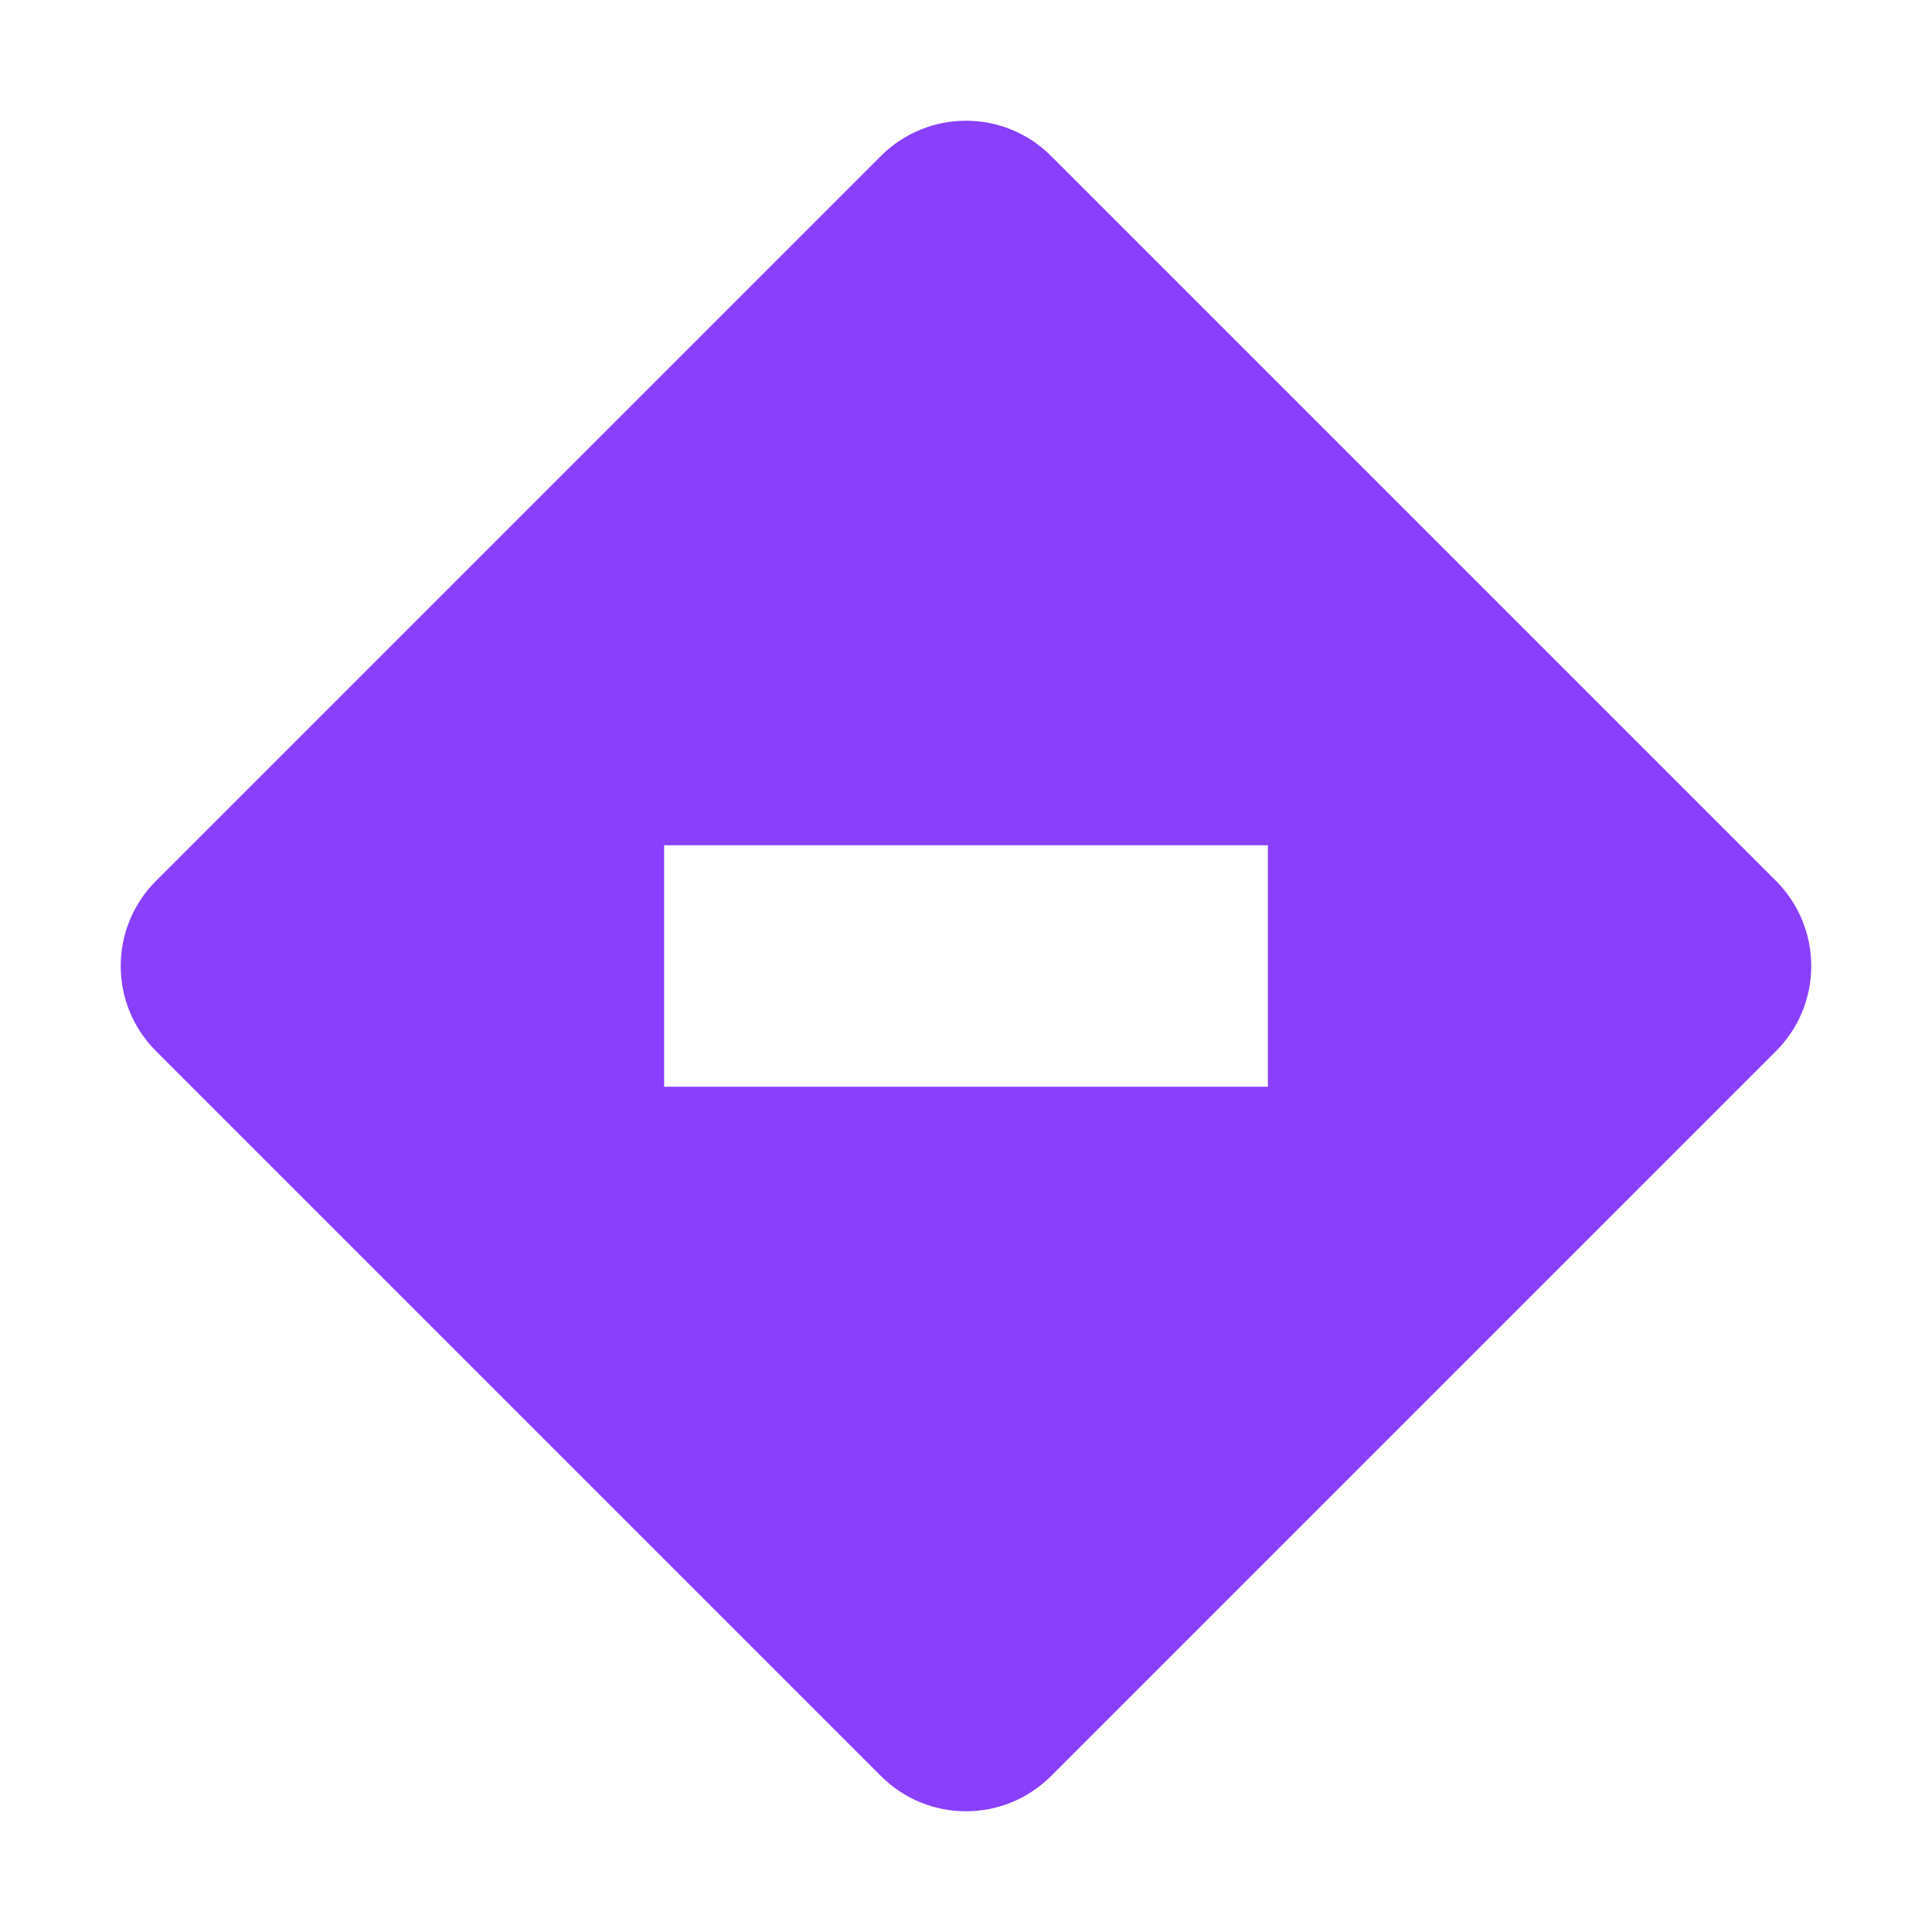
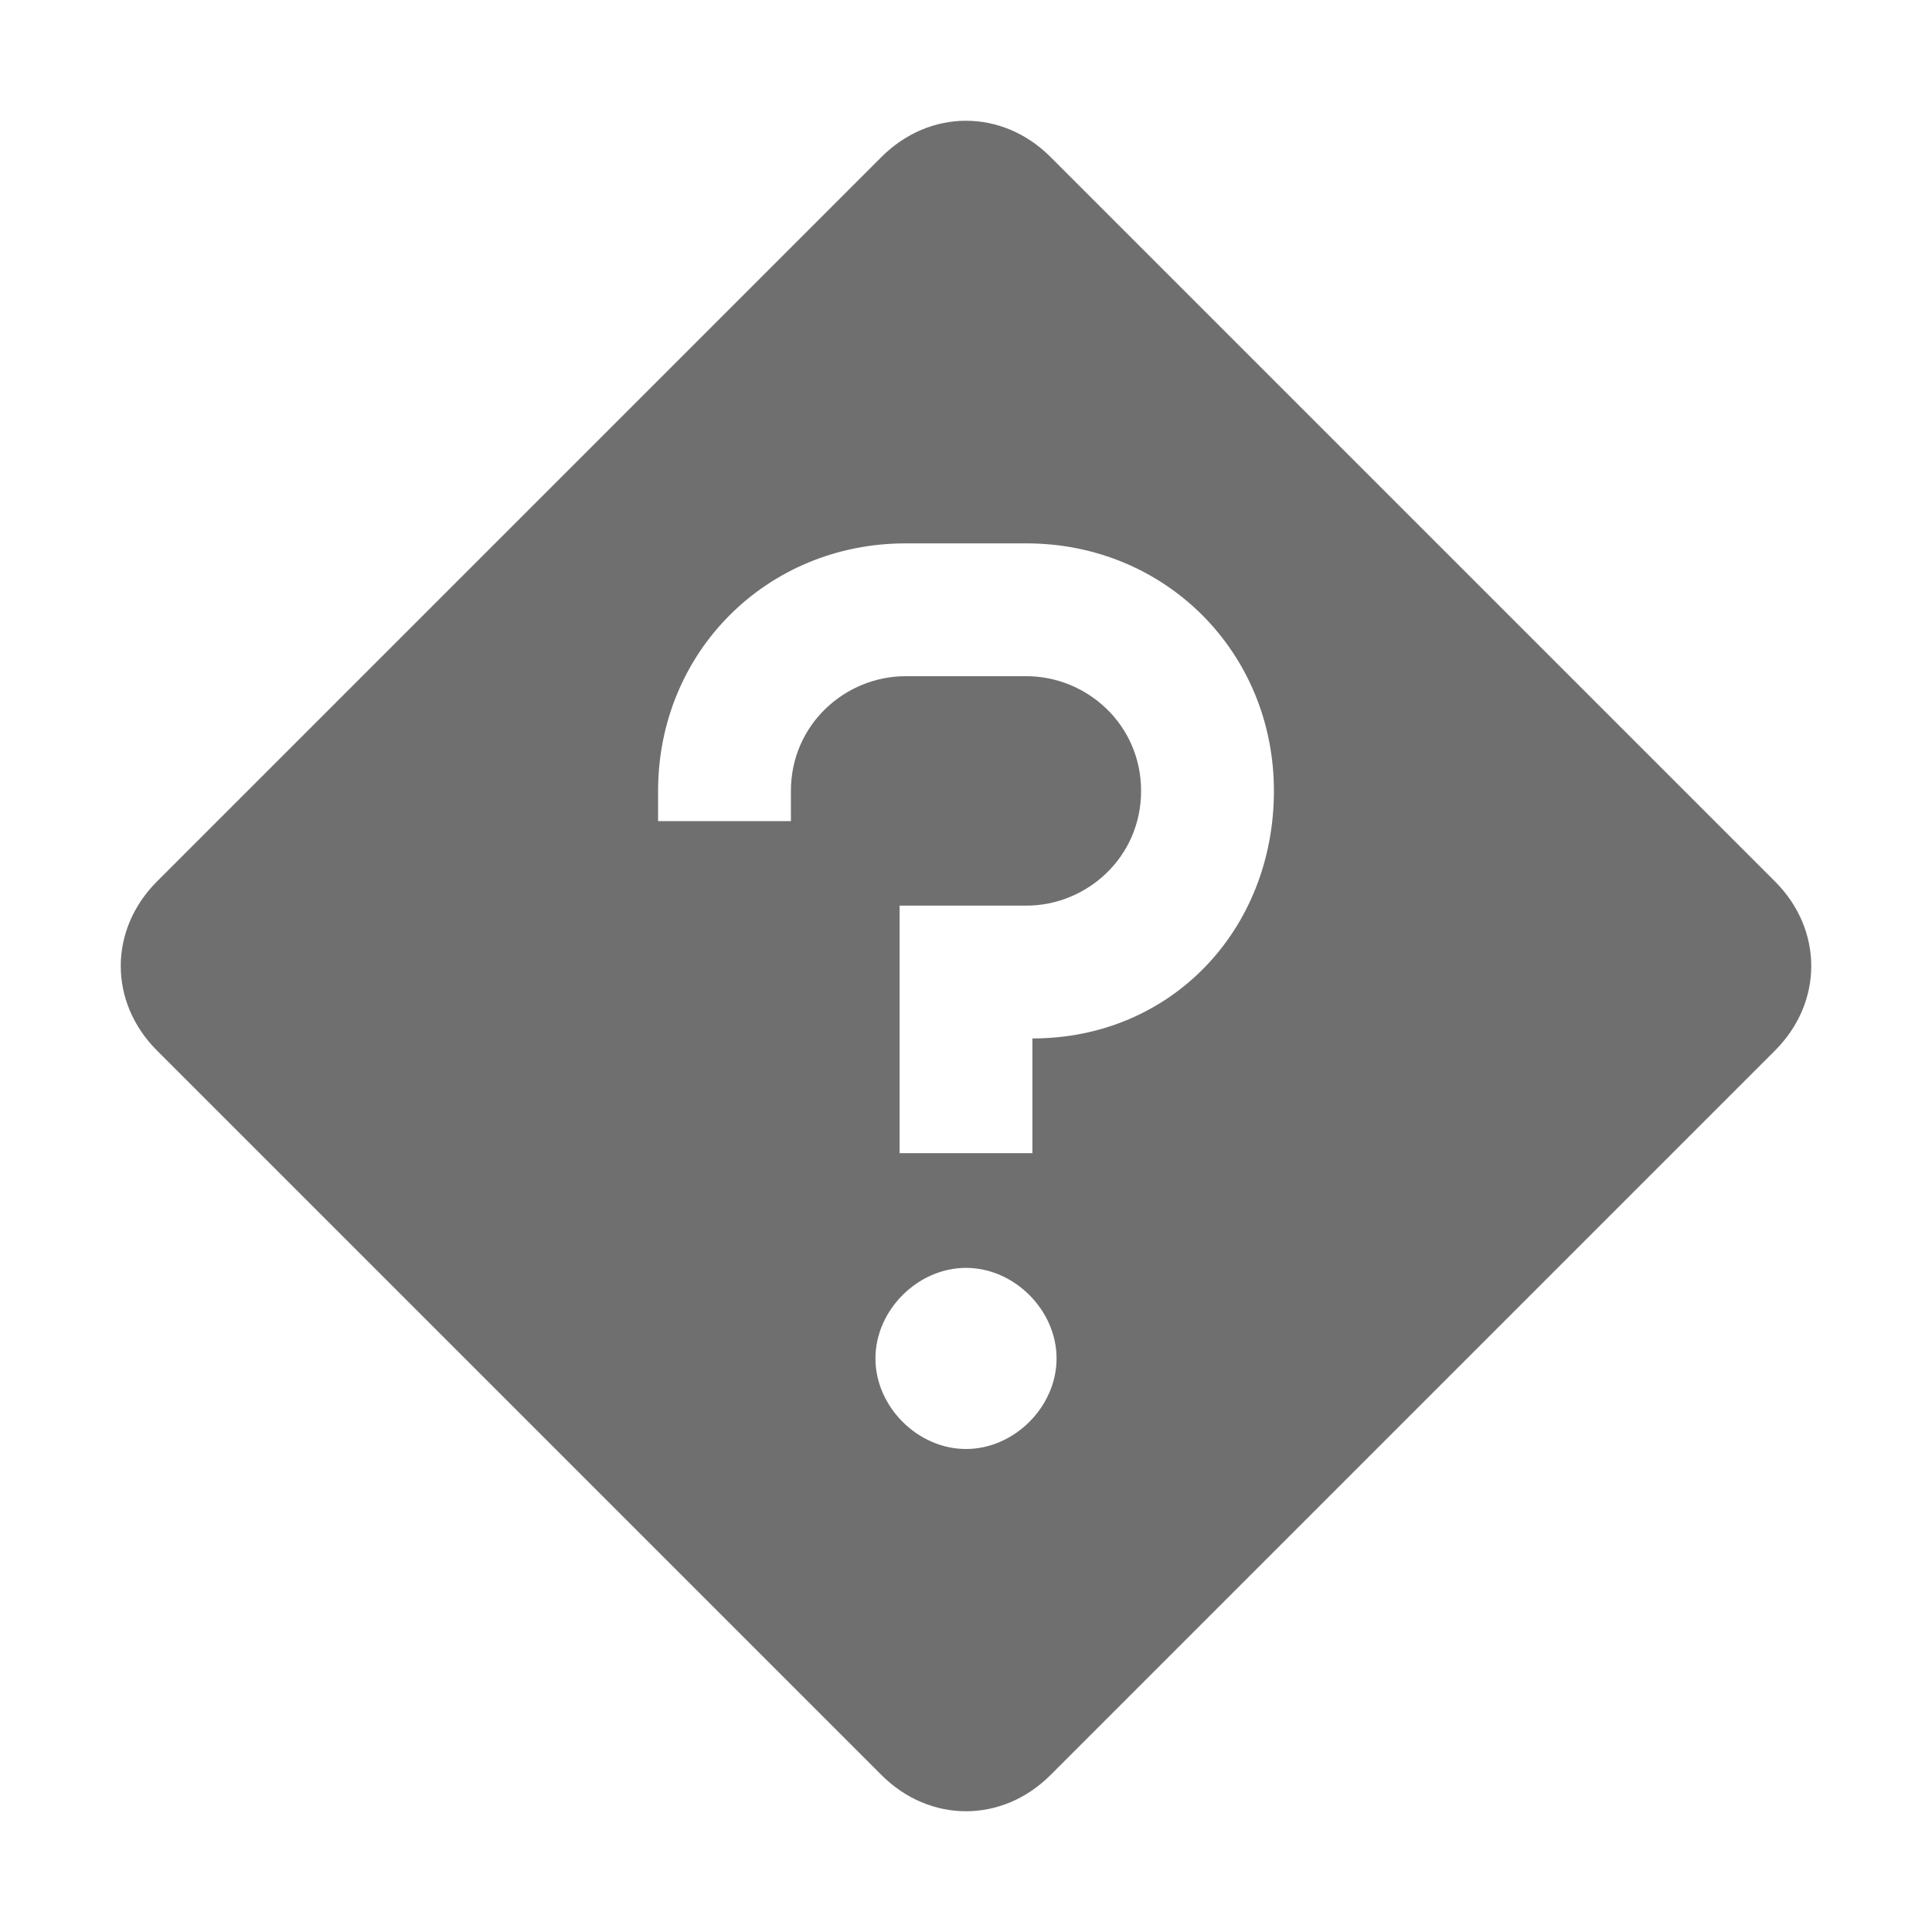
- <svg xmlns="http://www.w3.org/2000/svg" width="20px" height="20px" viewBox="0 0 20 20" version="1.1">
-   <g id="Structure" stroke="none" stroke-width="1" fill="none" fill-rule="evenodd">
-     <path d="M18.385,9.119 L10.881,1.615 C10.395,1.128 9.606,1.128 9.119,1.615 L1.615,9.119 C1.128,9.606 1.128,10.394 1.615,10.881 L9.119,18.385 C9.606,18.872 10.394,18.872 10.881,18.385 L18.385,10.881 C18.619,10.648 18.75,10.331 18.75,10 C18.75,9.67 18.619,9.353 18.385,9.119 Z M13.125,11.25 L6.875,11.25 L6.875,8.75 L13.125,8.75 L13.125,11.25 Z" id="Shape" fill="#8a3ffc" fill-rule="nonzero" />
-     <rect id="inner-path" x="6.875" y="8.75" width="6.25" height="2.5" />
-     <rect id="_Transparent_Rectangle_" x="0" y="0" width="20" height="20" />
-   </g>
+ <svg xmlns="http://www.w3.org/2000/svg" version="1.1" id="icon" x="0px" y="0px" viewBox="0 0 32 32" style="enable-background:new 0 0 32 32;" xml:space="preserve">
+   <style type="text/css">
+ 	.st0{fill:#6F6F6F;}
+ 	.st1{fill:none;}
+ </style>
+   <path class="st0" d="M29.4,14.6l-12-12c-0.8-0.8-2-0.8-2.8,0l-12,12c-0.8,0.8-0.8,2,0,2.8l12,12c0.8,0.8,2,0.8,2.8,0l12-12  C30.2,16.6,30.2,15.4,29.4,14.6z M16,24c-0.8,0-1.5-0.7-1.5-1.5S15.2,21,16,21c0.8,0,1.5,0.7,1.5,1.5S16.8,24,16,24z M17.1,17.2v1.9  h-2.2V15H17c1,0,1.9-0.8,1.9-1.9S18,11.2,17,11.2h-2c-1,0-1.9,0.8-1.9,1.9v0.5h-2.2v-0.5c0-2.3,1.8-4.1,4.1-4.1h2  c2.3,0,4.1,1.8,4.1,4.1C21.1,15.4,19.4,17.2,17.1,17.2z" />
+   <path id="inner-path" class="st1" d="M16,21c0.8,0,1.5,0.7,1.5,1.5S16.8,24,16,24c-0.8,0-1.5-0.7-1.5-1.5S15.2,21,16,21z M17.1,17.2  c2.3-0.1,4.1-2,4-4.2c-0.1-2.2-1.9-4-4.1-4h-2c-2.3,0-4.1,1.8-4.1,4.1v0.5h2.2v-0.5c0-1,0.8-1.9,1.9-1.9h2c1,0,1.9,0.8,1.9,1.9  S18,15,17,15h-2.1v4.1h2.2V17.2z" />
+   <rect id="_Transparent_Rectangle_" class="st1" width="32" height="32" />
</svg>
